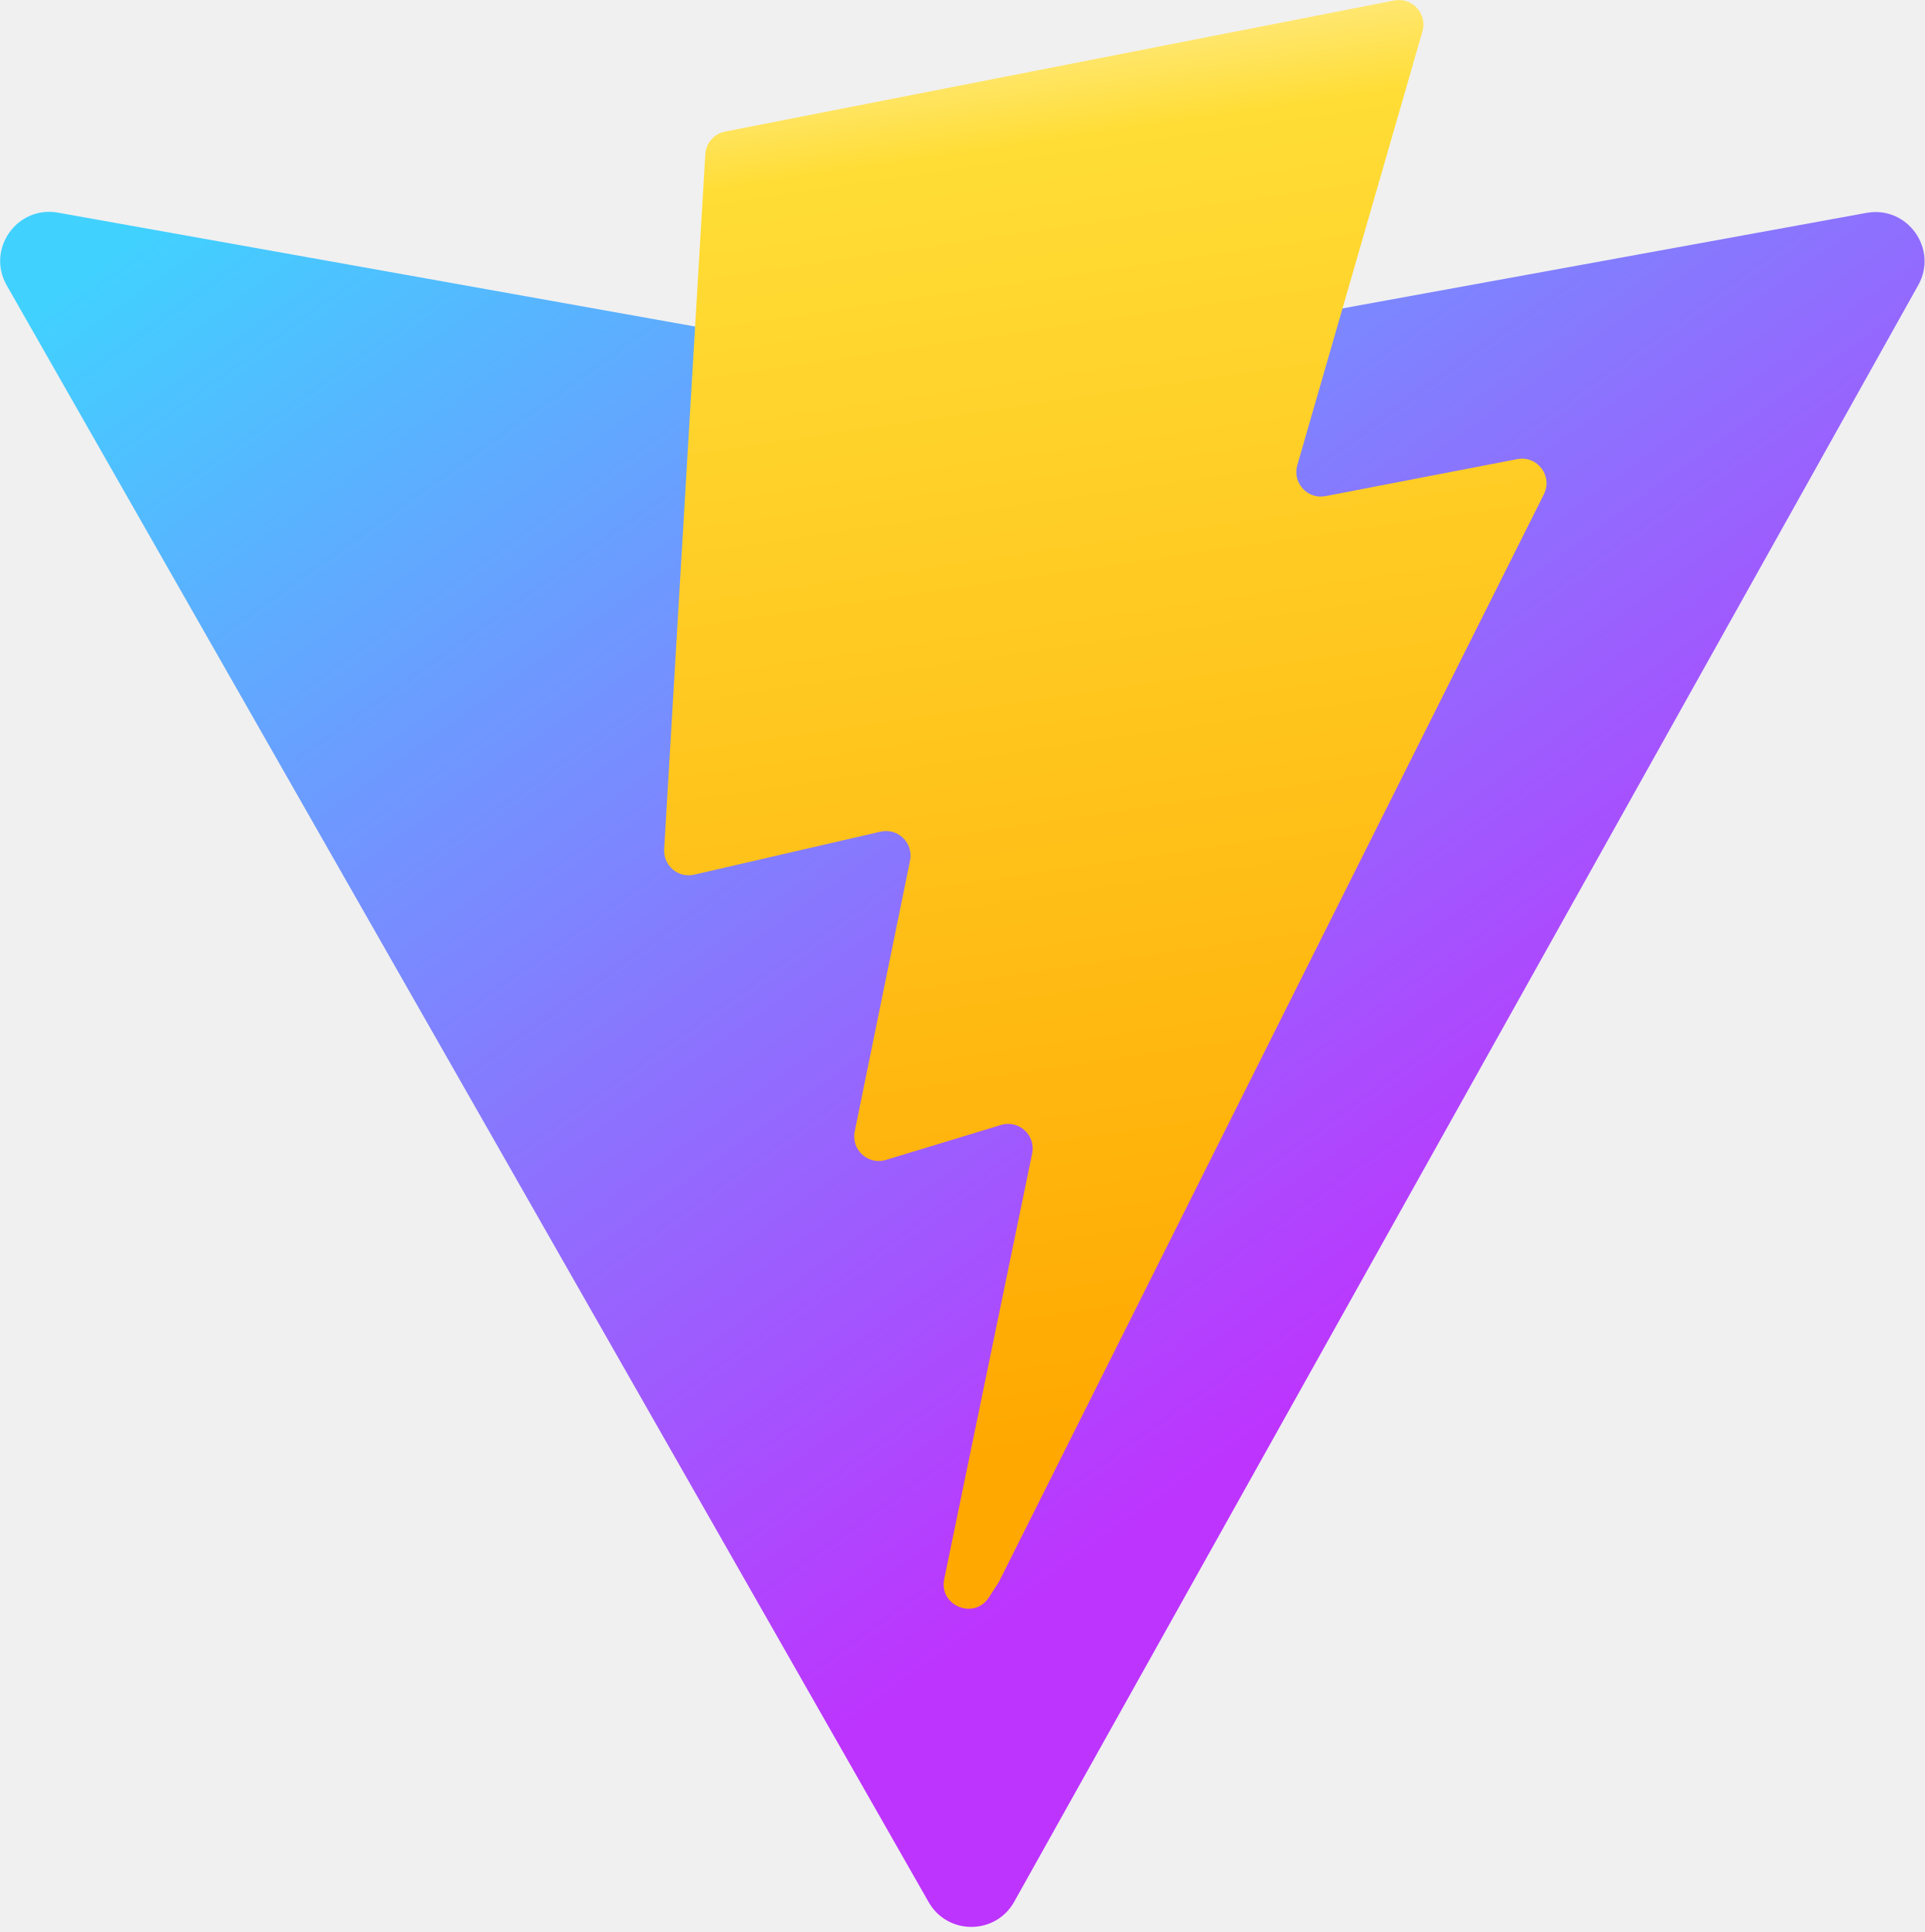
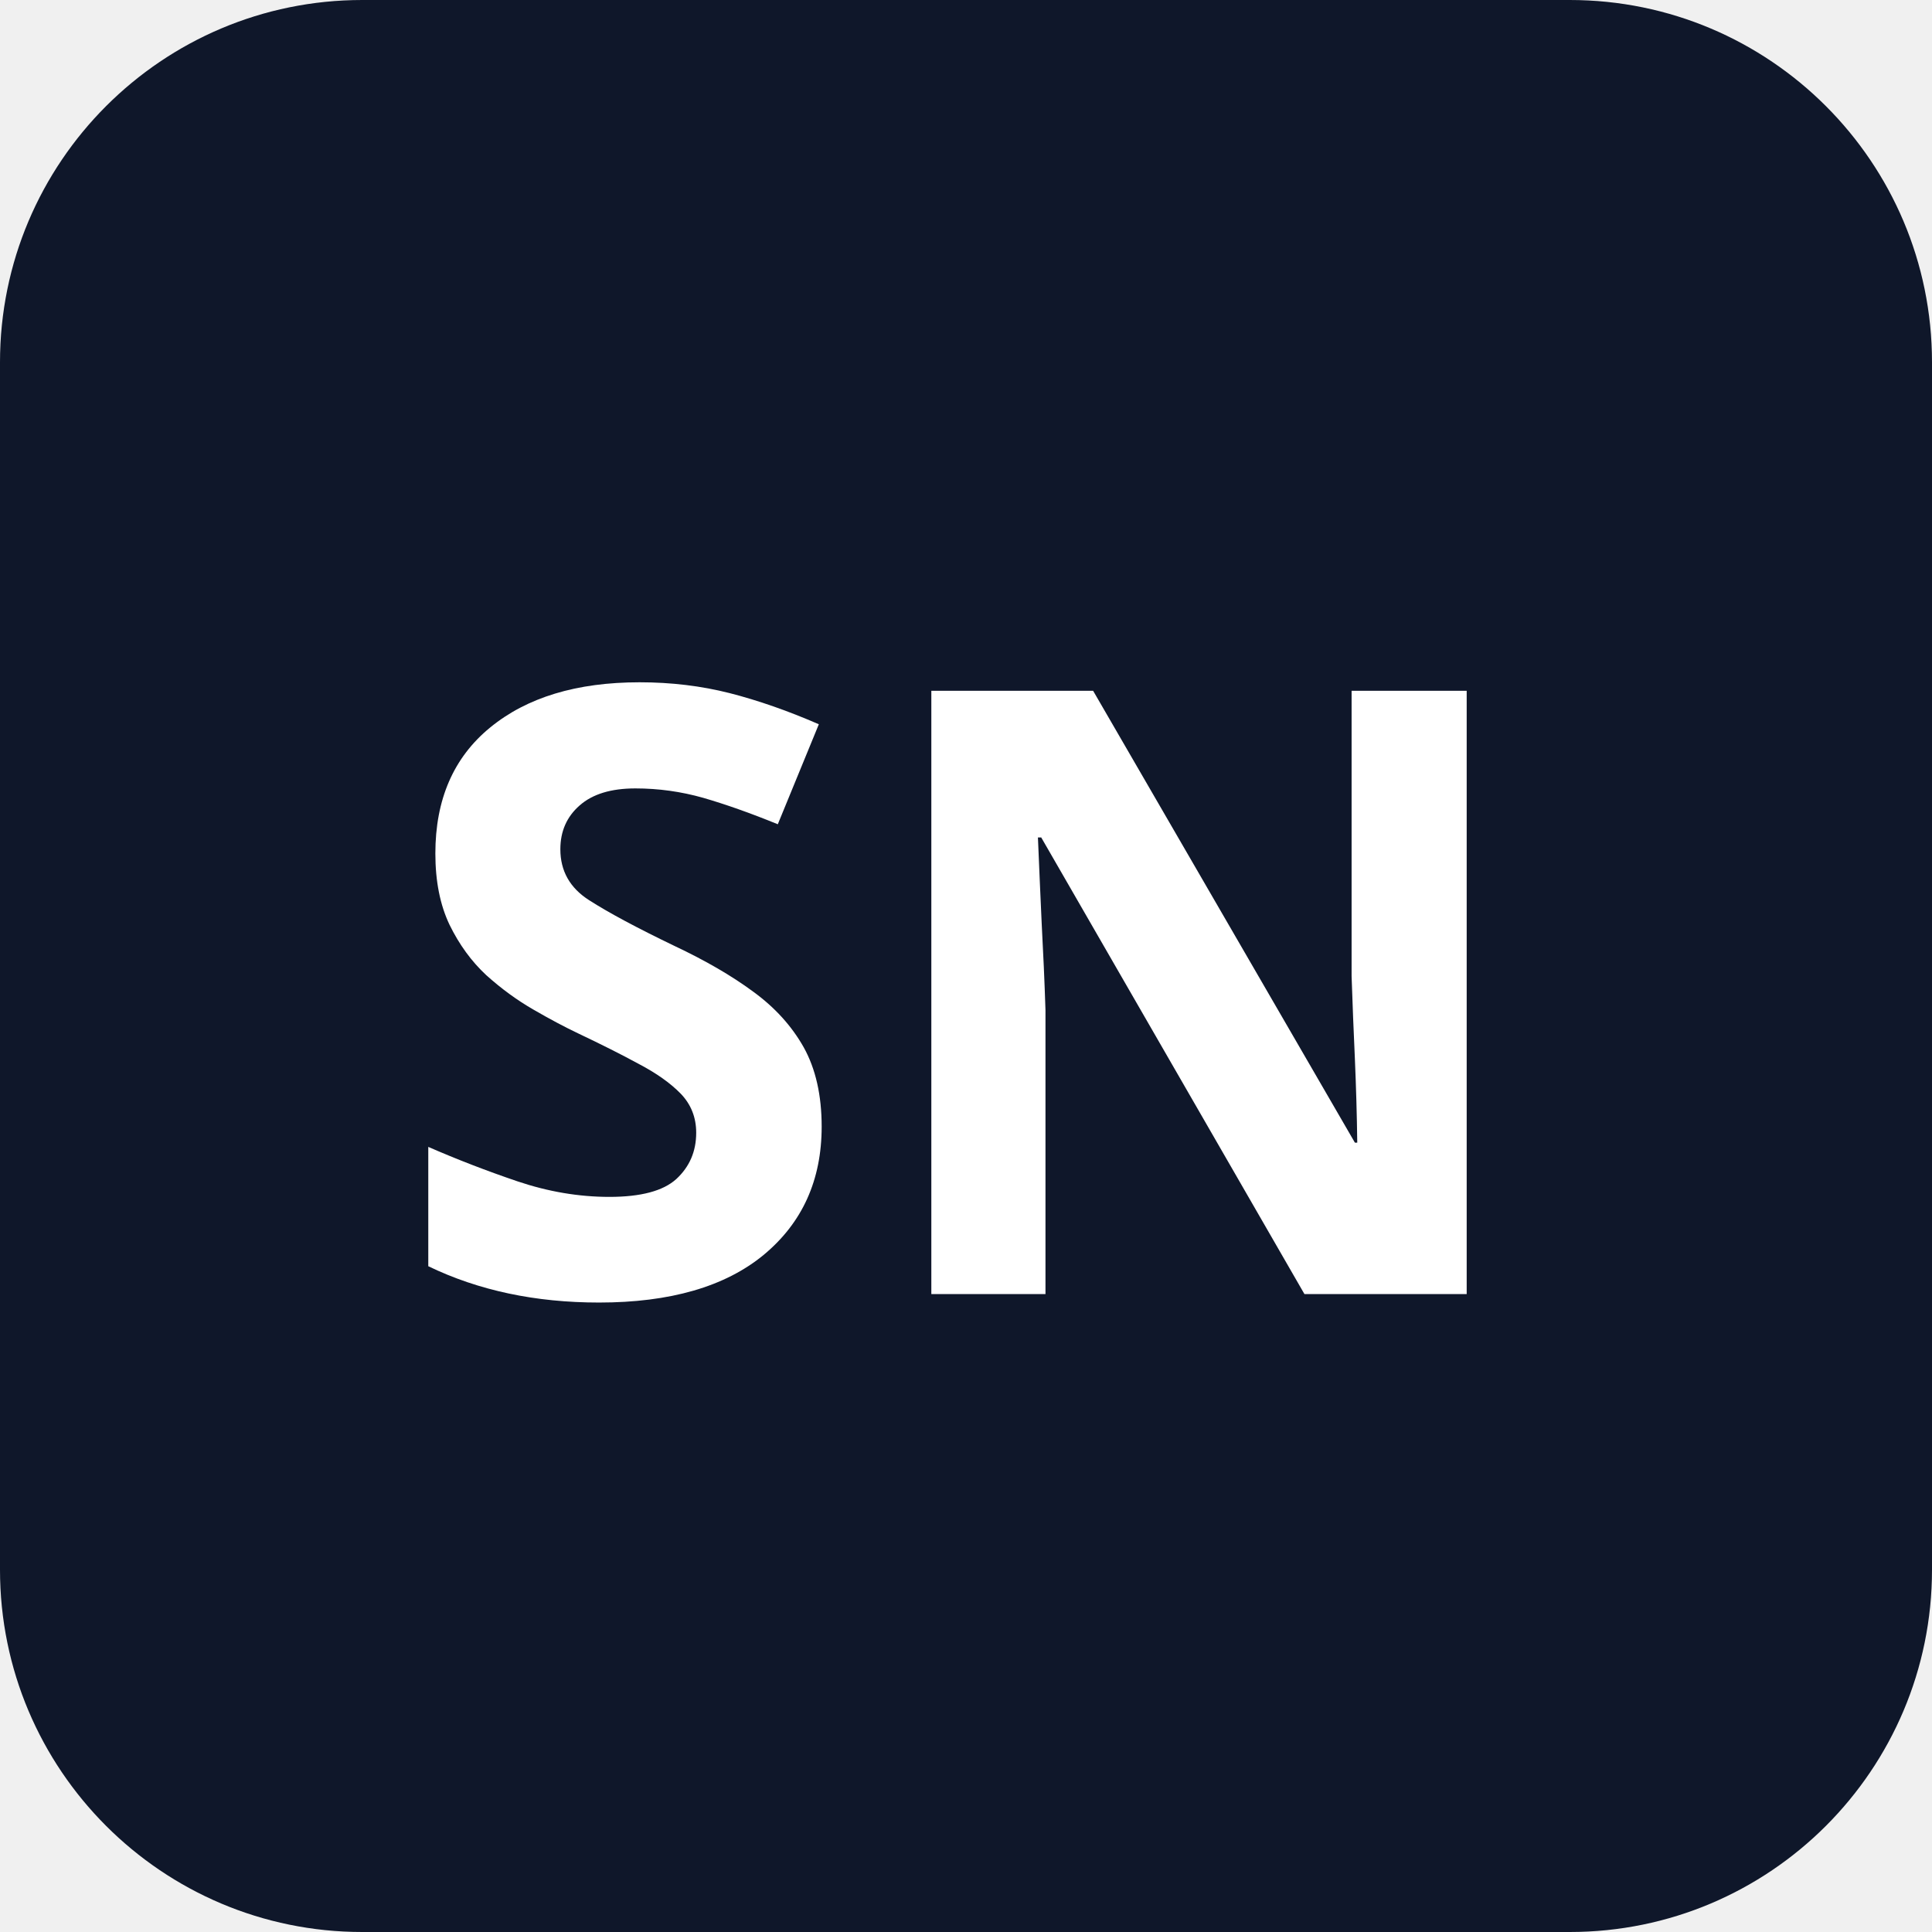
- <svg xmlns="http://www.w3.org/2000/svg" aria-hidden="true" role="img" class="iconify iconify--logos" width="31.88" height="32" preserveAspectRatio="xMidYMid meet" viewBox="0 0 256 257">
-   <defs>
-     <linearGradient id="IconifyId1813088fe1fbc01fb466" x1="-.828%" x2="57.636%" y1="7.652%" y2="78.411%">
-       <stop offset="0%" stop-color="#41D1FF" />
-       <stop offset="100%" stop-color="#BD34FE" />
-     </linearGradient>
-     <linearGradient id="IconifyId1813088fe1fbc01fb467" x1="43.376%" x2="50.316%" y1="2.242%" y2="89.03%">
-       <stop offset="0%" stop-color="#FFEA83" />
-       <stop offset="8.333%" stop-color="#FFDD35" />
-       <stop offset="100%" stop-color="#FFA800" />
-     </linearGradient>
-   </defs>
-   <path fill="url(#IconifyId1813088fe1fbc01fb466)" d="M255.153 37.938L134.897 252.976c-2.483 4.44-8.862 4.466-11.382.048L.875 37.958c-2.746-4.814 1.371-10.646 6.827-9.67l120.385 21.517a6.537 6.537 0 0 0 2.322-.004l117.867-21.483c5.438-.991 9.574 4.796 6.877 9.62Z" />
-   <path fill="url(#IconifyId1813088fe1fbc01fb467)" d="M185.432.063L96.44 17.501a3.268 3.268 0 0 0-2.634 3.014l-5.474 92.456a3.268 3.268 0 0 0 3.997 3.378l24.777-5.718c2.318-.535 4.413 1.507 3.936 3.838l-7.361 36.047c-.495 2.426 1.782 4.5 4.151 3.78l15.304-4.649c2.372-.72 4.652 1.36 4.15 3.788l-11.698 56.621c-.732 3.542 3.979 5.473 5.943 2.437l1.313-2.028l72.516-144.72c1.215-2.423-.88-5.186-3.54-4.672l-25.505 4.922c-2.396.462-4.435-1.77-3.759-4.114l16.646-57.705c.677-2.35-1.37-4.583-3.769-4.113Z" />
+ <svg xmlns="http://www.w3.org/2000/svg" width="64" height="64" viewBox="0 0 64 64">
+   <rect width="64" height="64" rx="12" fill="#0F172A" />
+   <text x="50%" y="50%" text-anchor="middle" dominant-baseline="central" font-family="Segoe UI, sans-serif" font-size="28" fill="white" font-weight="bold">
+     SN
+   </text>
</svg>
